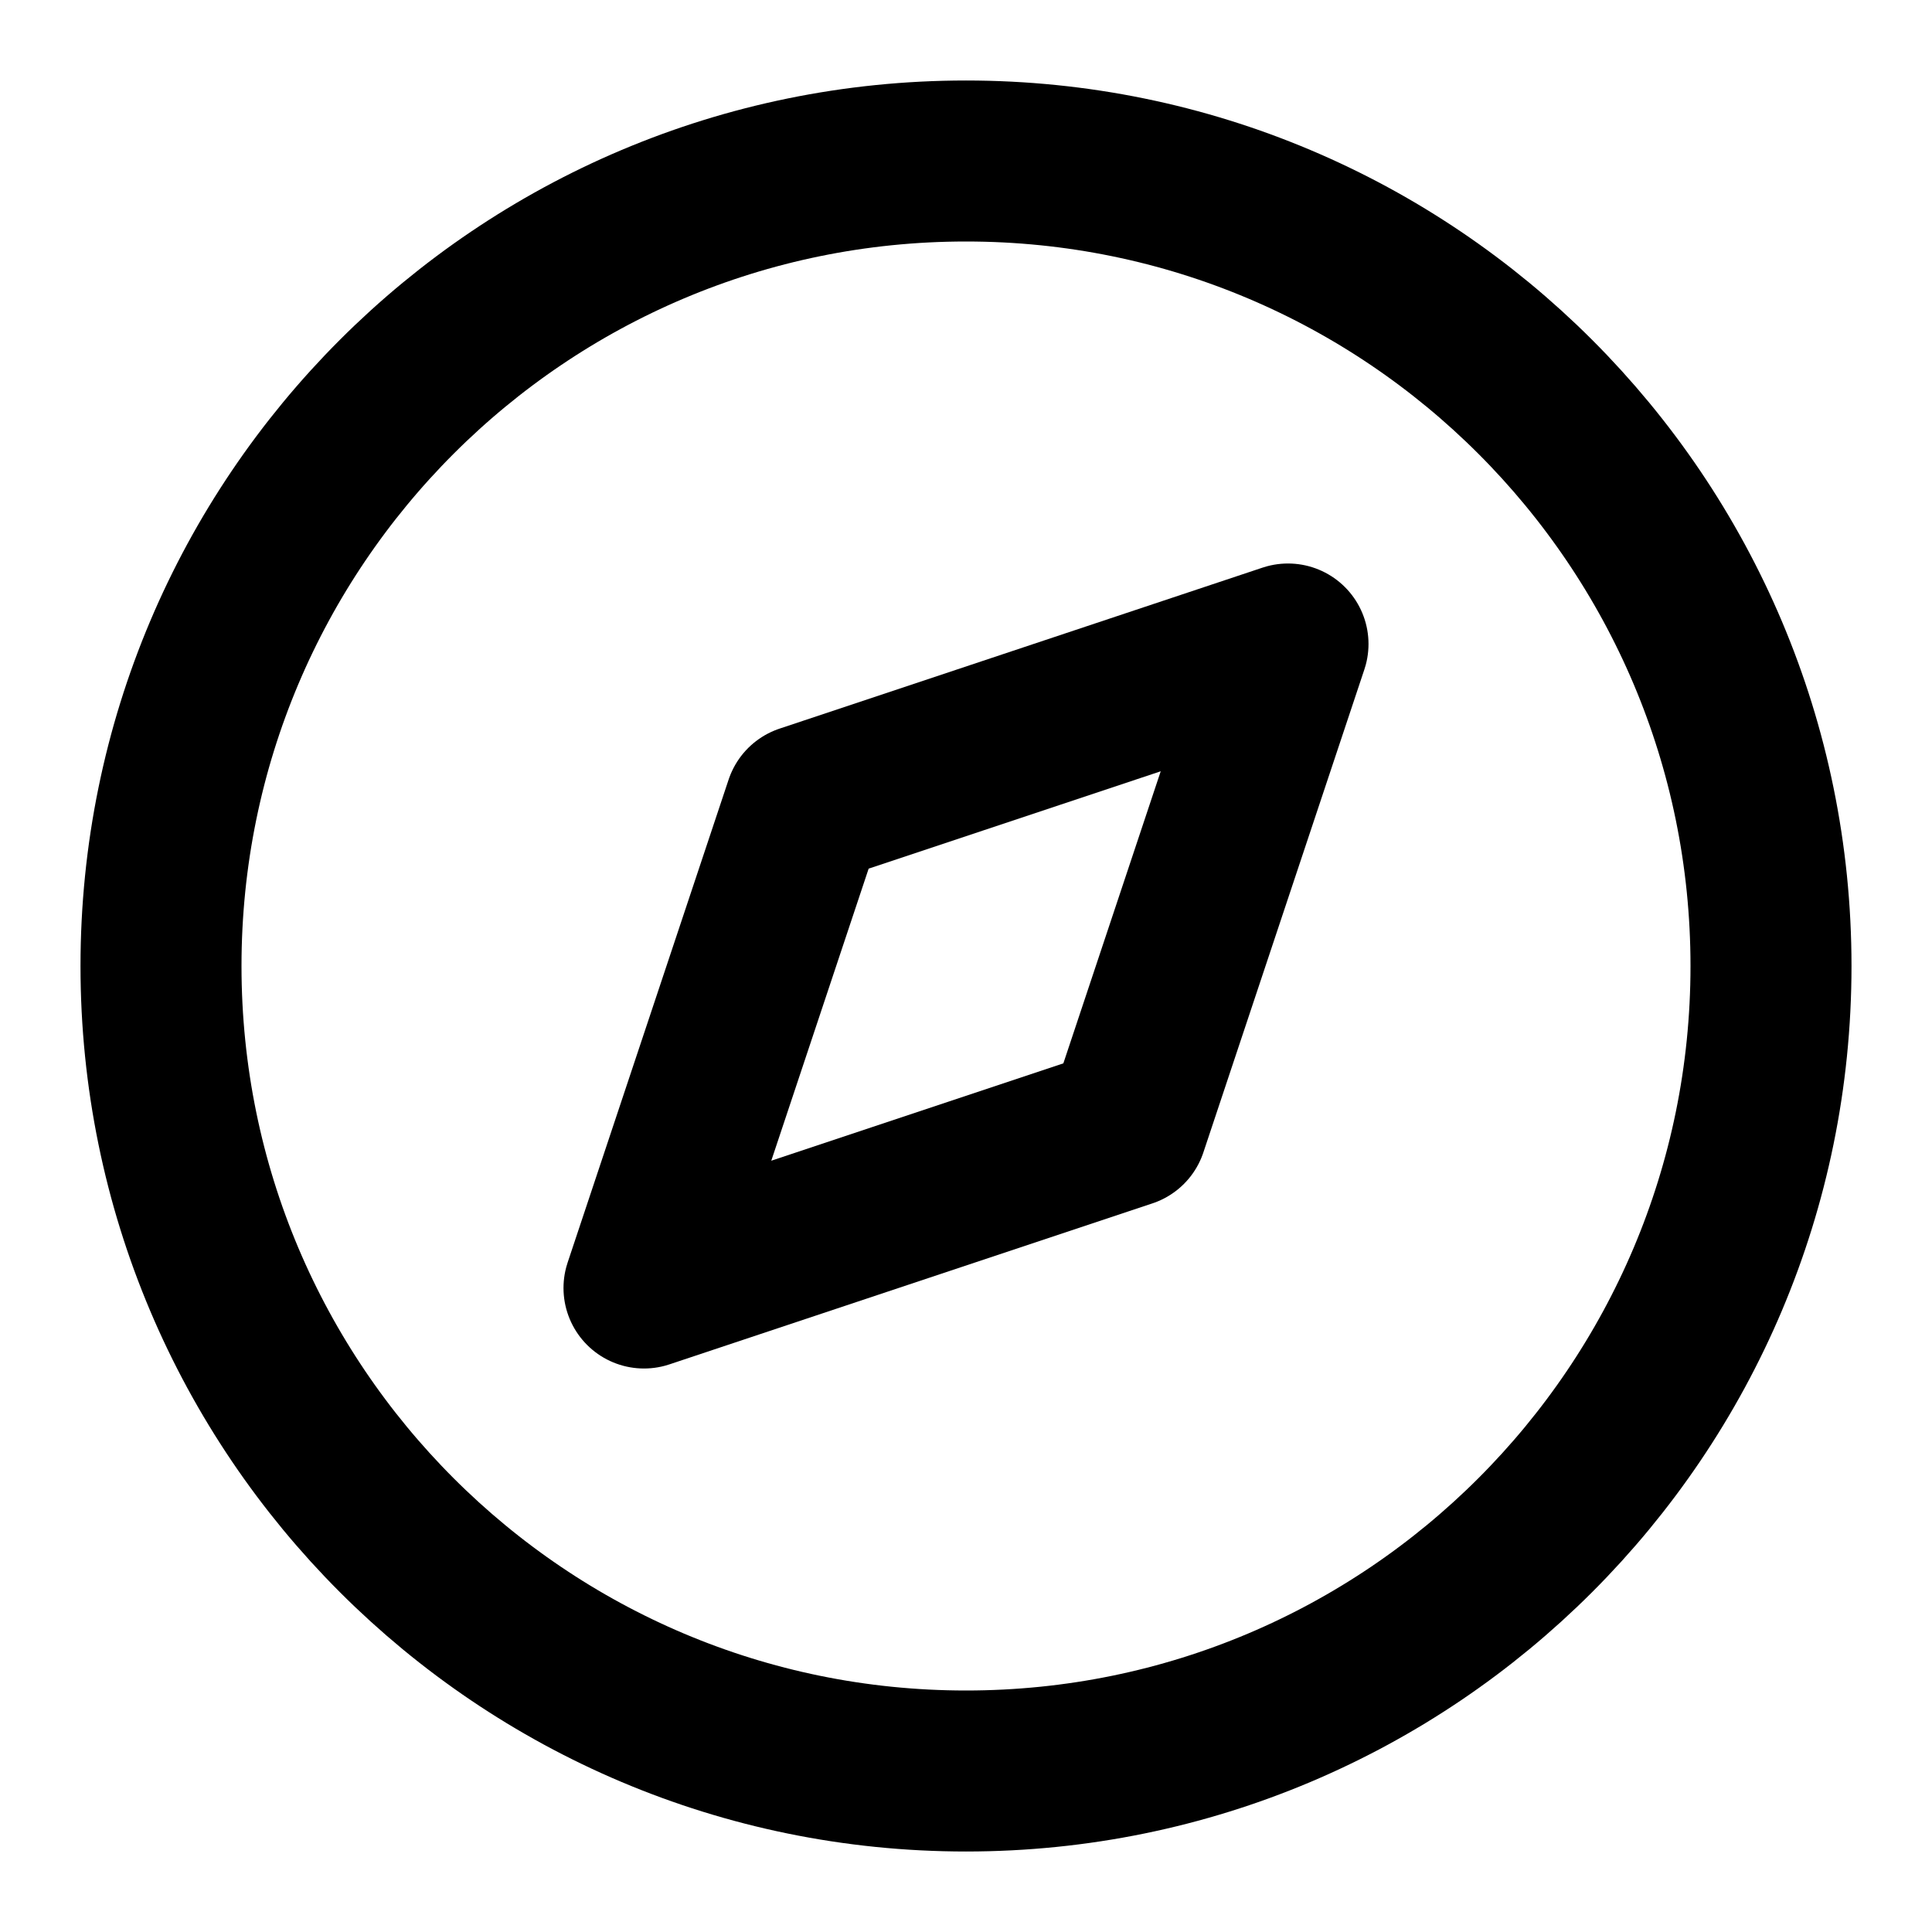
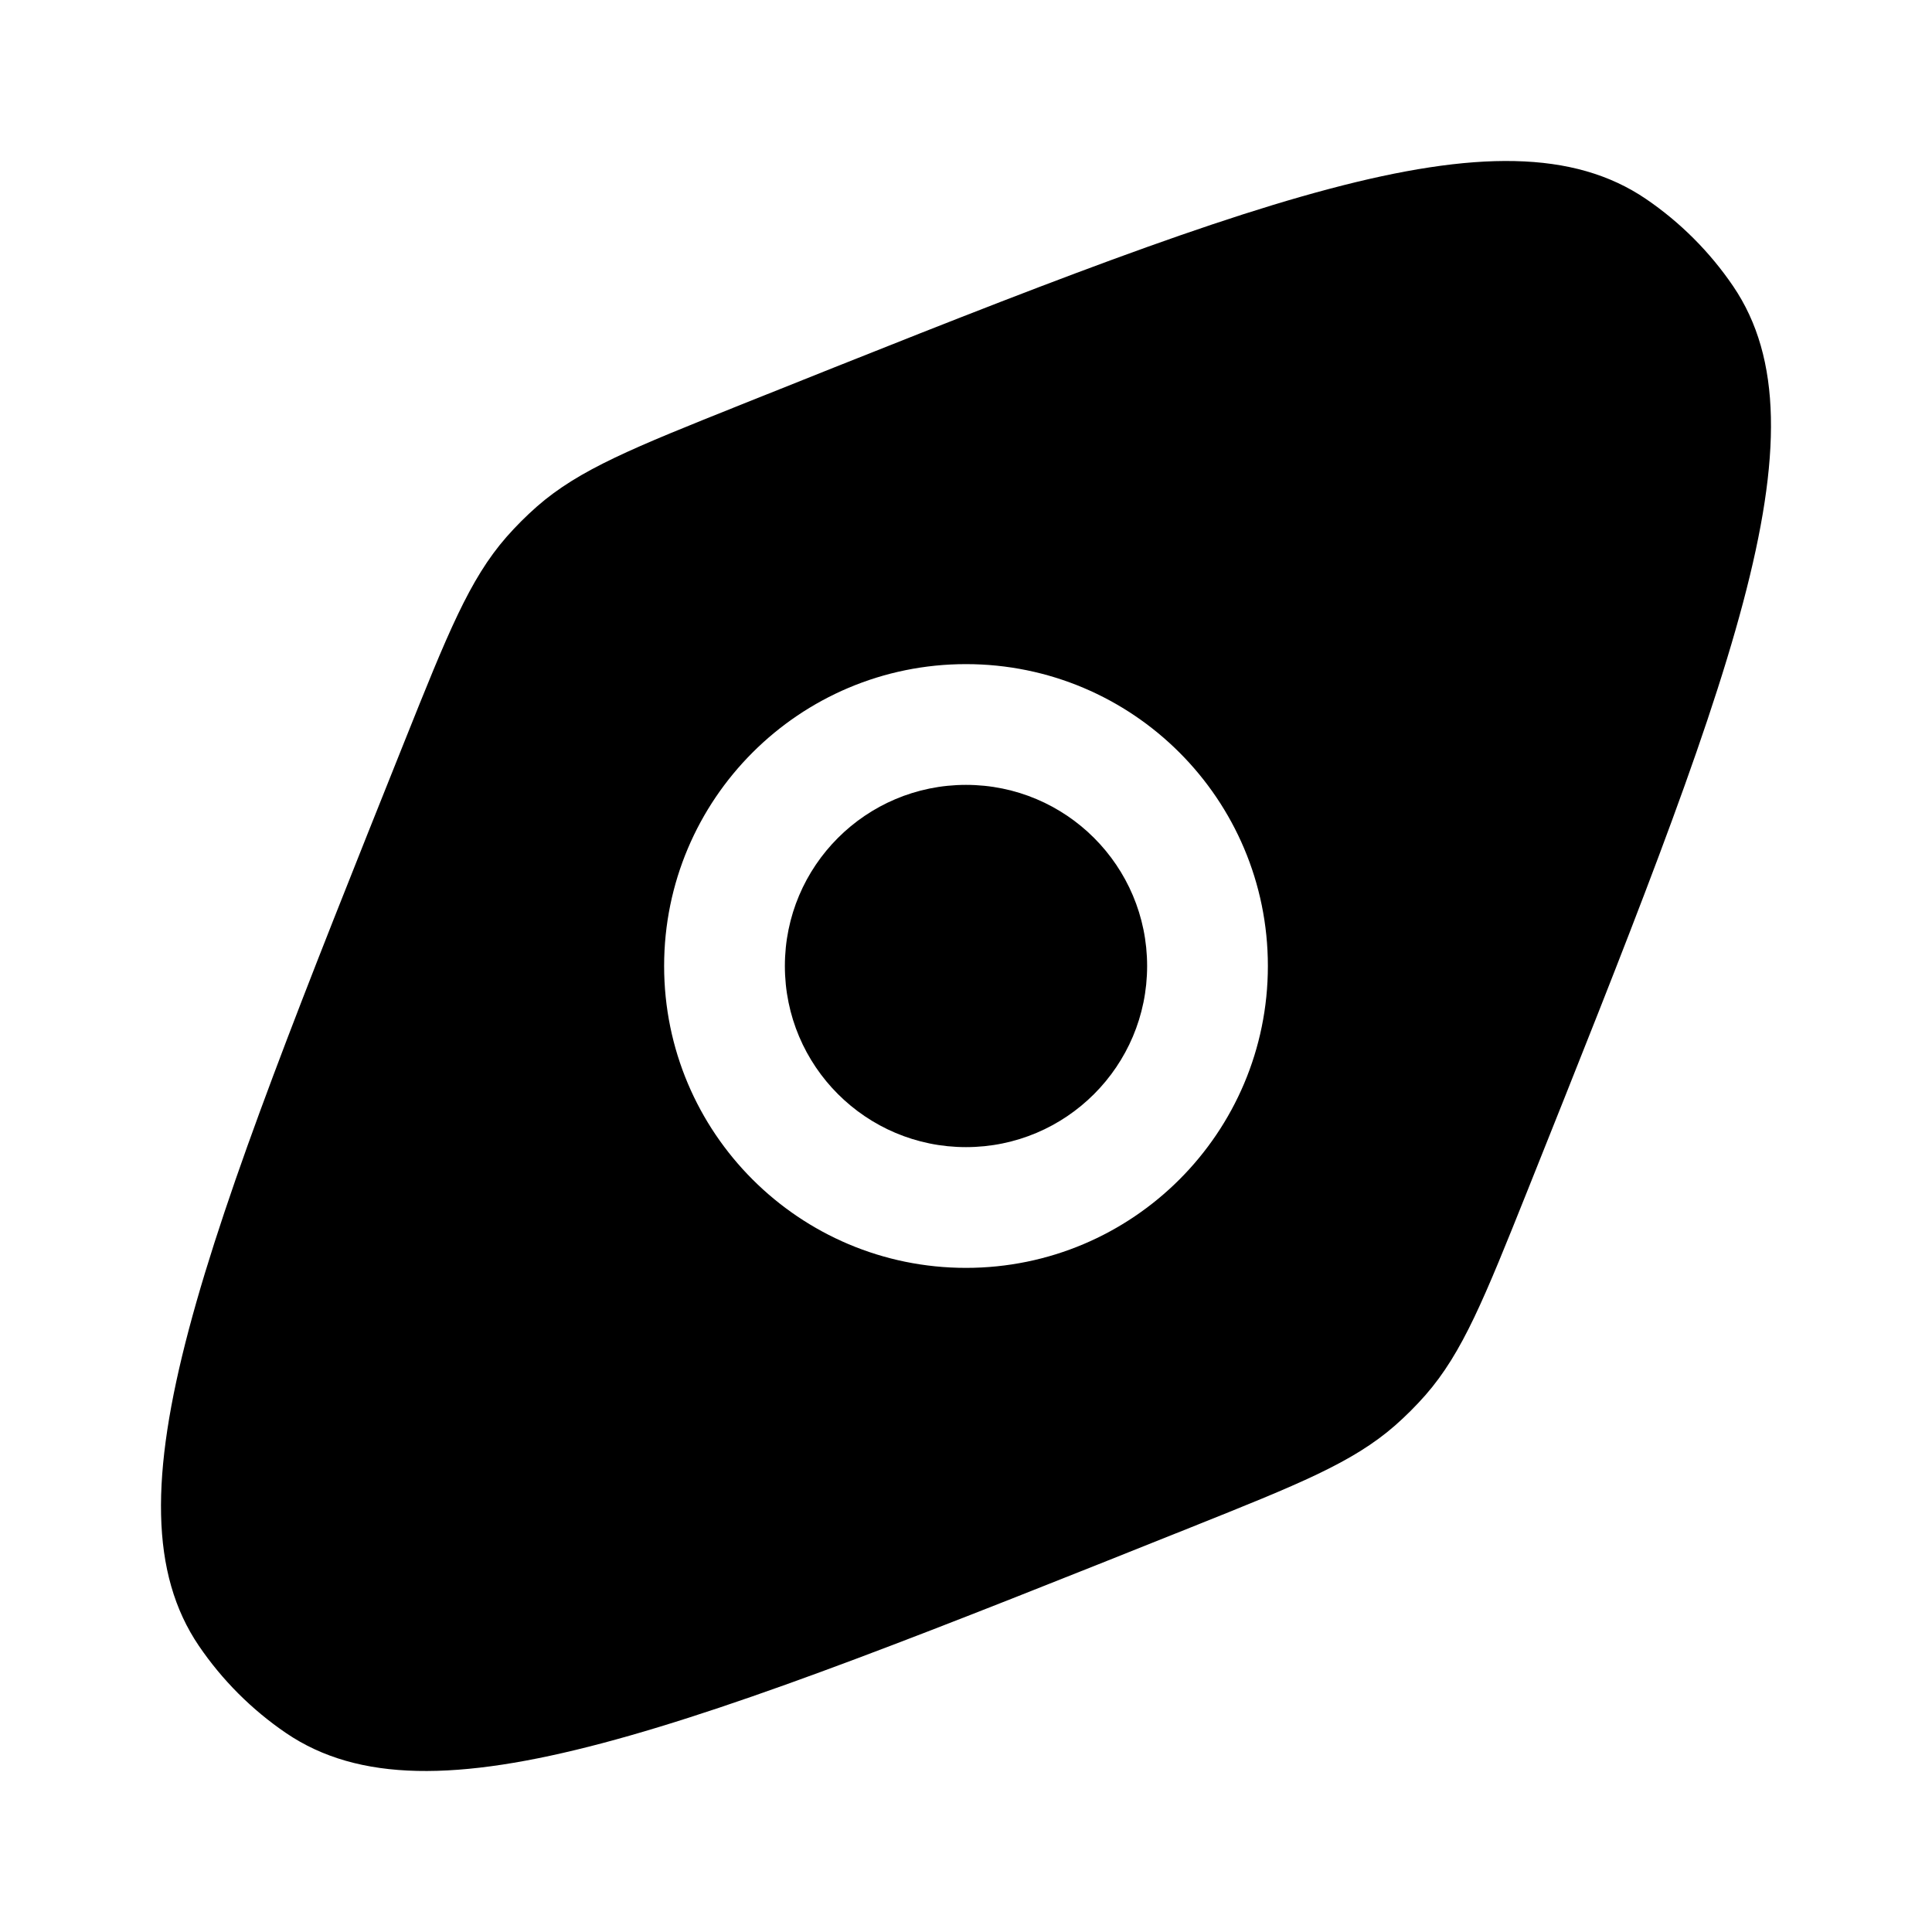
- <svg xmlns="http://www.w3.org/2000/svg" width="24" height="24" viewBox="0 0 24 24" fill="none" stroke="currentColor" stroke-width="2" stroke-linecap="round" stroke-linejoin="round">
-   <circle cx="12" cy="12" r="10" />
-   <polygon points="16 8 14 14 8 16 10 10 16 8" />
+ <svg xmlns="http://www.w3.org/2000/svg" width="24" height="24" viewBox="0 0 24 24" fill="none">
+   <path fill-rule="evenodd" clip-rule="evenodd" d="M3.554 21.529c1.797 1.221 4.943-.038 11.236-2.554 1.342-.537 2.013-.806 2.54-1.267q.201-.177.378-.378c.461-.527.73-1.198 1.267-2.54 2.515-6.293 3.775-9.44 2.554-11.236a4.1 4.1 0 0 0-1.083-1.083c-1.797-1.221-4.944.037-11.236 2.554-1.342.537-2.013.806-2.54 1.267q-.201.177-.378.378c-.461.527-.73 1.198-1.267 2.54-2.517 6.292-3.775 9.439-2.554 11.236.29.426.657.793 1.083 1.083M8.25 12a3.75 3.75 0 1 1 7.5 0 3.75 3.75 0 0 1-7.5 0m1.5 0a2.25 2.25 0 1 1 4.5 0 2.25 2.25 0 0 1-4.5 0" fill="currentColor" />
</svg>
